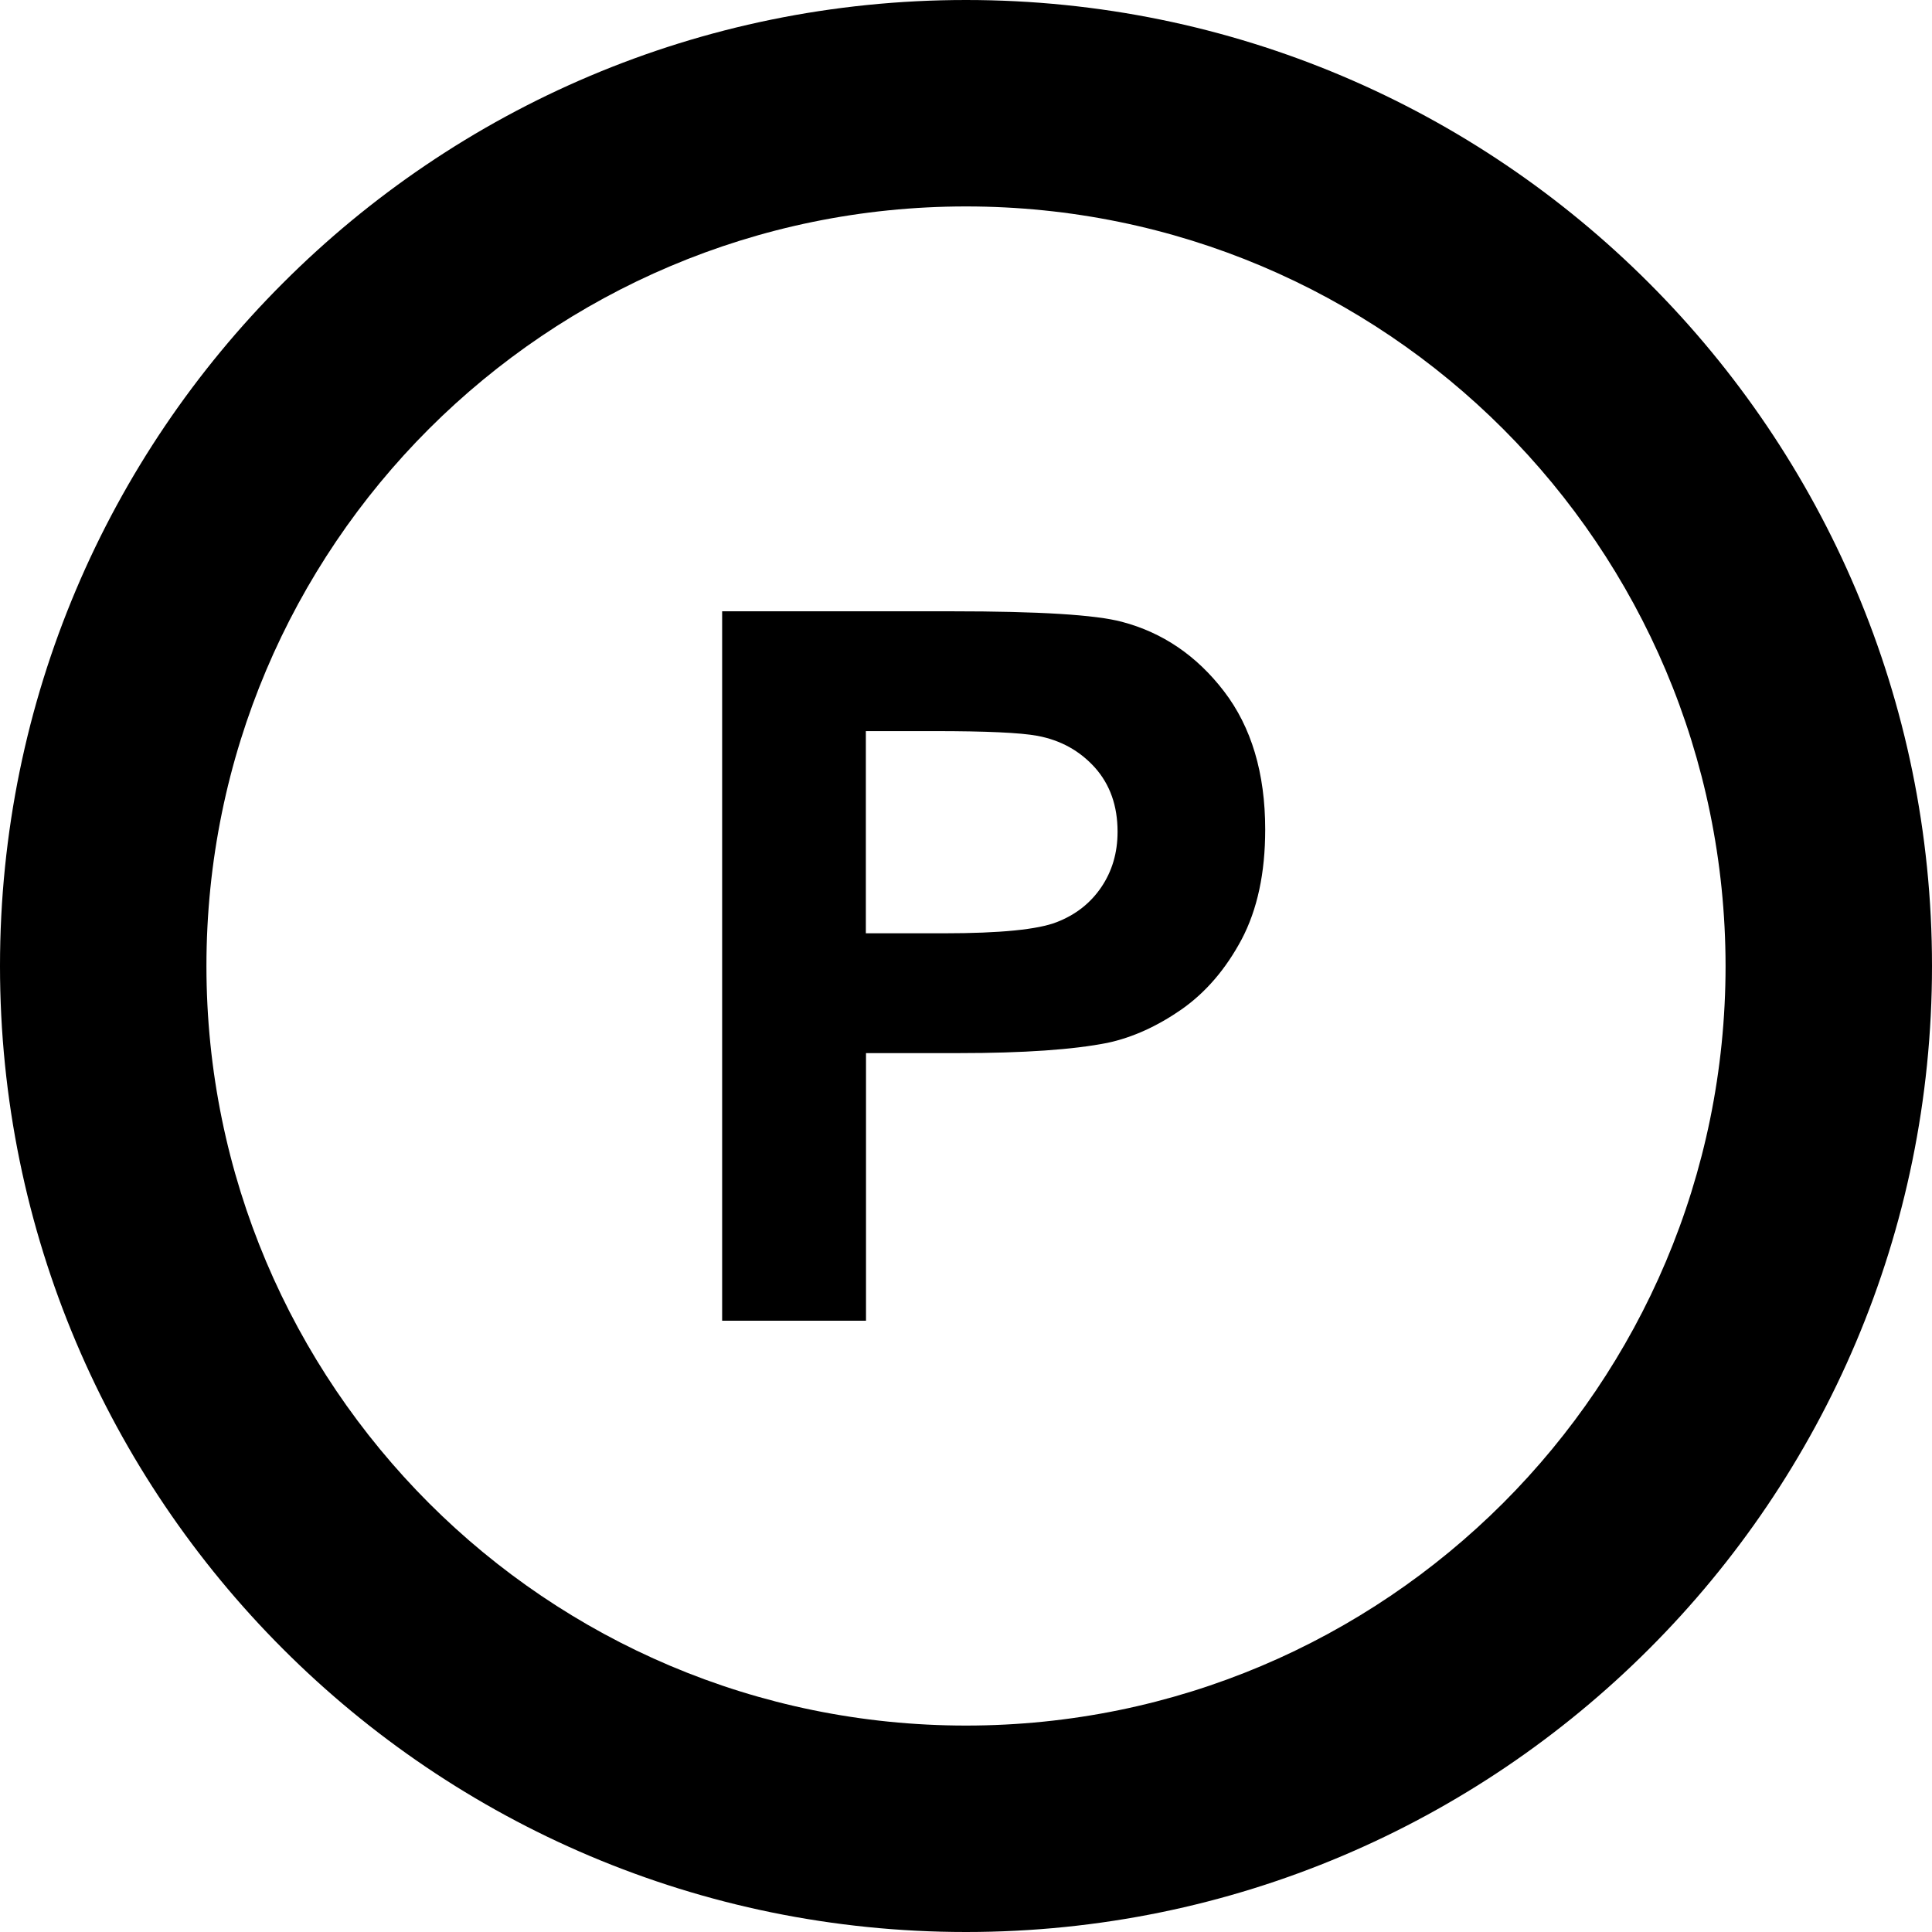
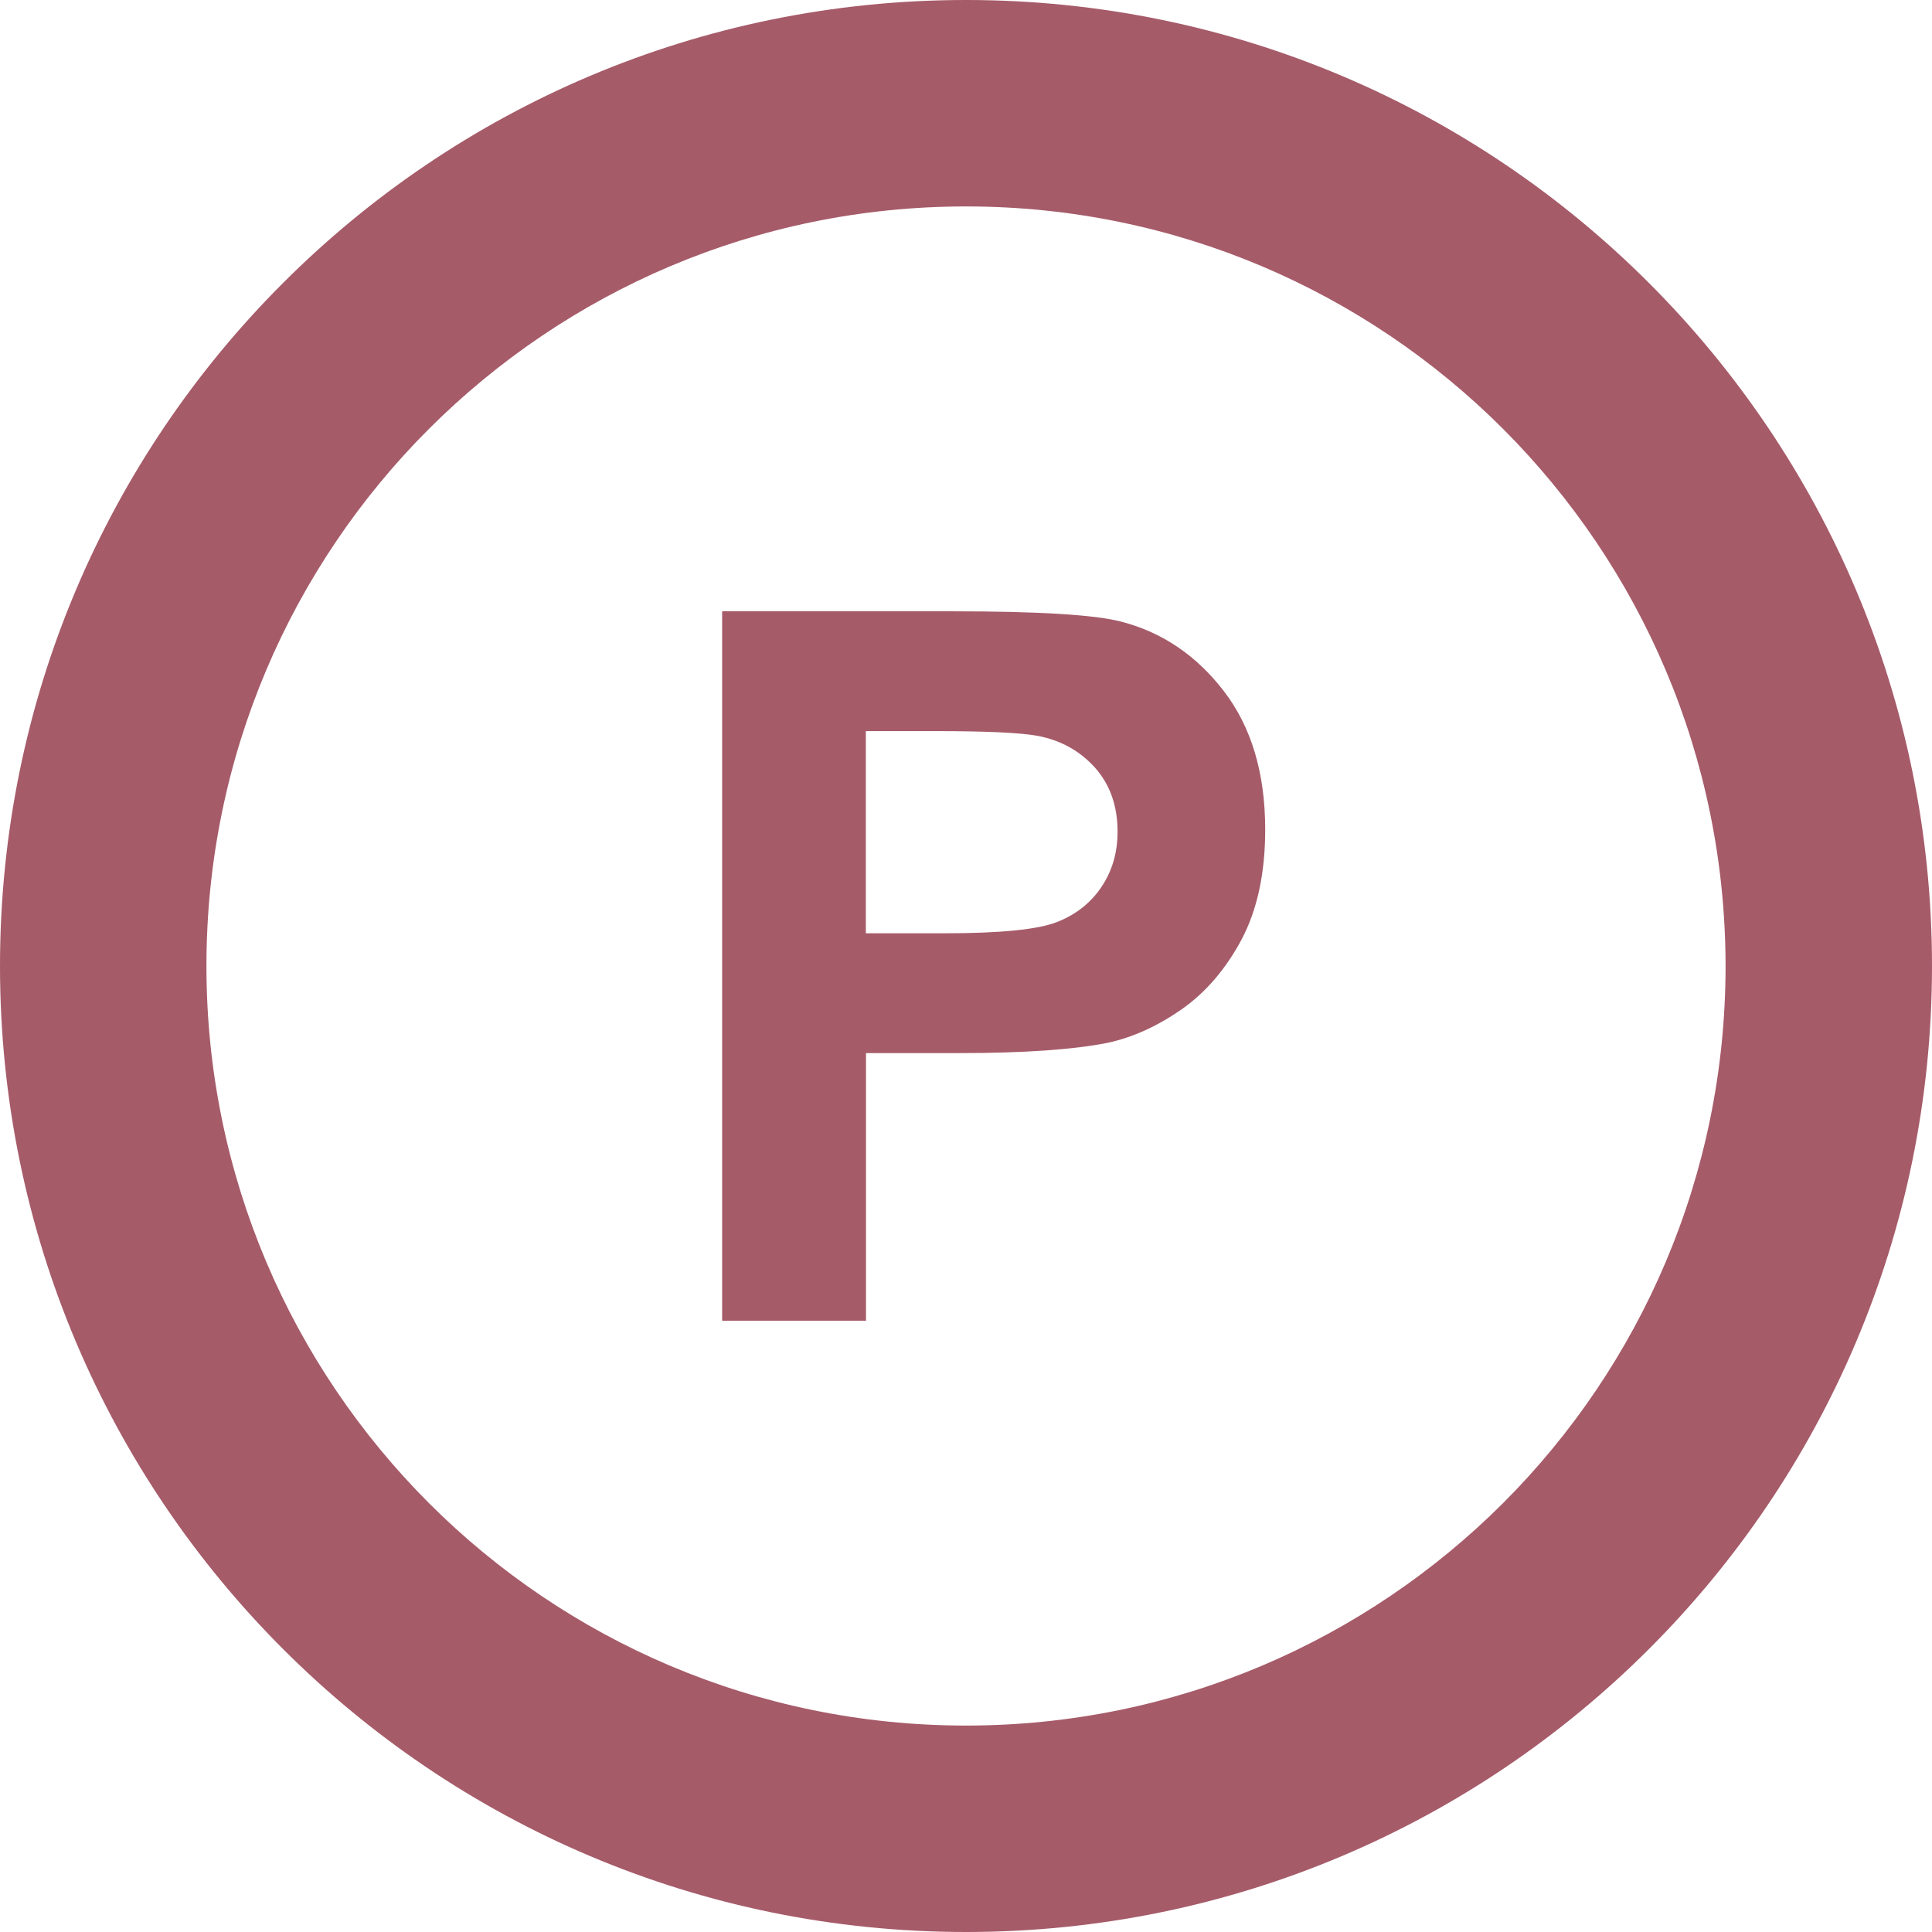
- <svg xmlns="http://www.w3.org/2000/svg" version="1.1" id="Layer_1" x="0px" y="0px" viewBox="0 0 122.88 122.88" style="enable-background:new 0 0 122.88 122.88" xml:space="preserve">
+ <svg xmlns="http://www.w3.org/2000/svg" fill="#a65b69" version="1.1" id="Layer_1" x="0px" y="0px" viewBox="0 0 122.88 122.88" style="enable-background:new 0 0 122.88 122.88" xml:space="preserve">
  <g>
    <path d="M61.44,0c16.97,0,32.33,6.88,43.44,18c11.12,11.12,18,26.48,18,43.44c0,16.97-6.88,32.33-18,43.44 c-11.12,11.12-26.48,18-43.44,18c-16.96,0-32.33-6.88-43.44-18C6.88,93.76,0,78.4,0,61.44C0,44.47,6.88,29.11,18,18 C29.11,6.88,44.47,0,61.44,0L61.44,0z M45.93,84V38.88h14.61c5.54,0,9.14,0.22,10.82,0.67c2.58,0.68,4.75,2.15,6.49,4.42 c1.74,2.27,2.62,5.2,2.62,8.79c0,2.77-0.5,5.09-1.5,6.99c-1.01,1.89-2.28,3.37-3.82,4.45c-1.54,1.07-3.12,1.79-4.72,2.13 c-2.17,0.43-5.32,0.65-9.43,0.65h-5.92V84H45.93L45.93,84z M55.07,46.5v12.86h4.97c3.58,0,5.97-0.24,7.17-0.71 c1.21-0.47,2.15-1.21,2.84-2.23c0.68-1.01,1.03-2.17,1.03-3.52c0-1.65-0.48-3-1.44-4.08c-0.97-1.07-2.17-1.74-3.66-2.02 c-1.08-0.2-3.26-0.3-6.53-0.3H55.07L55.07,46.5z M95.6,27.28c-8.74-8.74-20.82-14.15-34.16-14.15c-13.34,0-25.41,5.41-34.16,14.15 c-8.74,8.74-14.15,20.82-14.15,34.16c0,13.34,5.41,25.41,14.15,34.16c8.74,8.74,20.82,14.15,34.16,14.15 c13.34,0,25.41-5.41,34.16-14.15c8.74-8.74,14.15-20.82,14.15-34.16C109.74,48.1,104.34,36.03,95.6,27.28L95.6,27.28z" />
  </g>
</svg>
